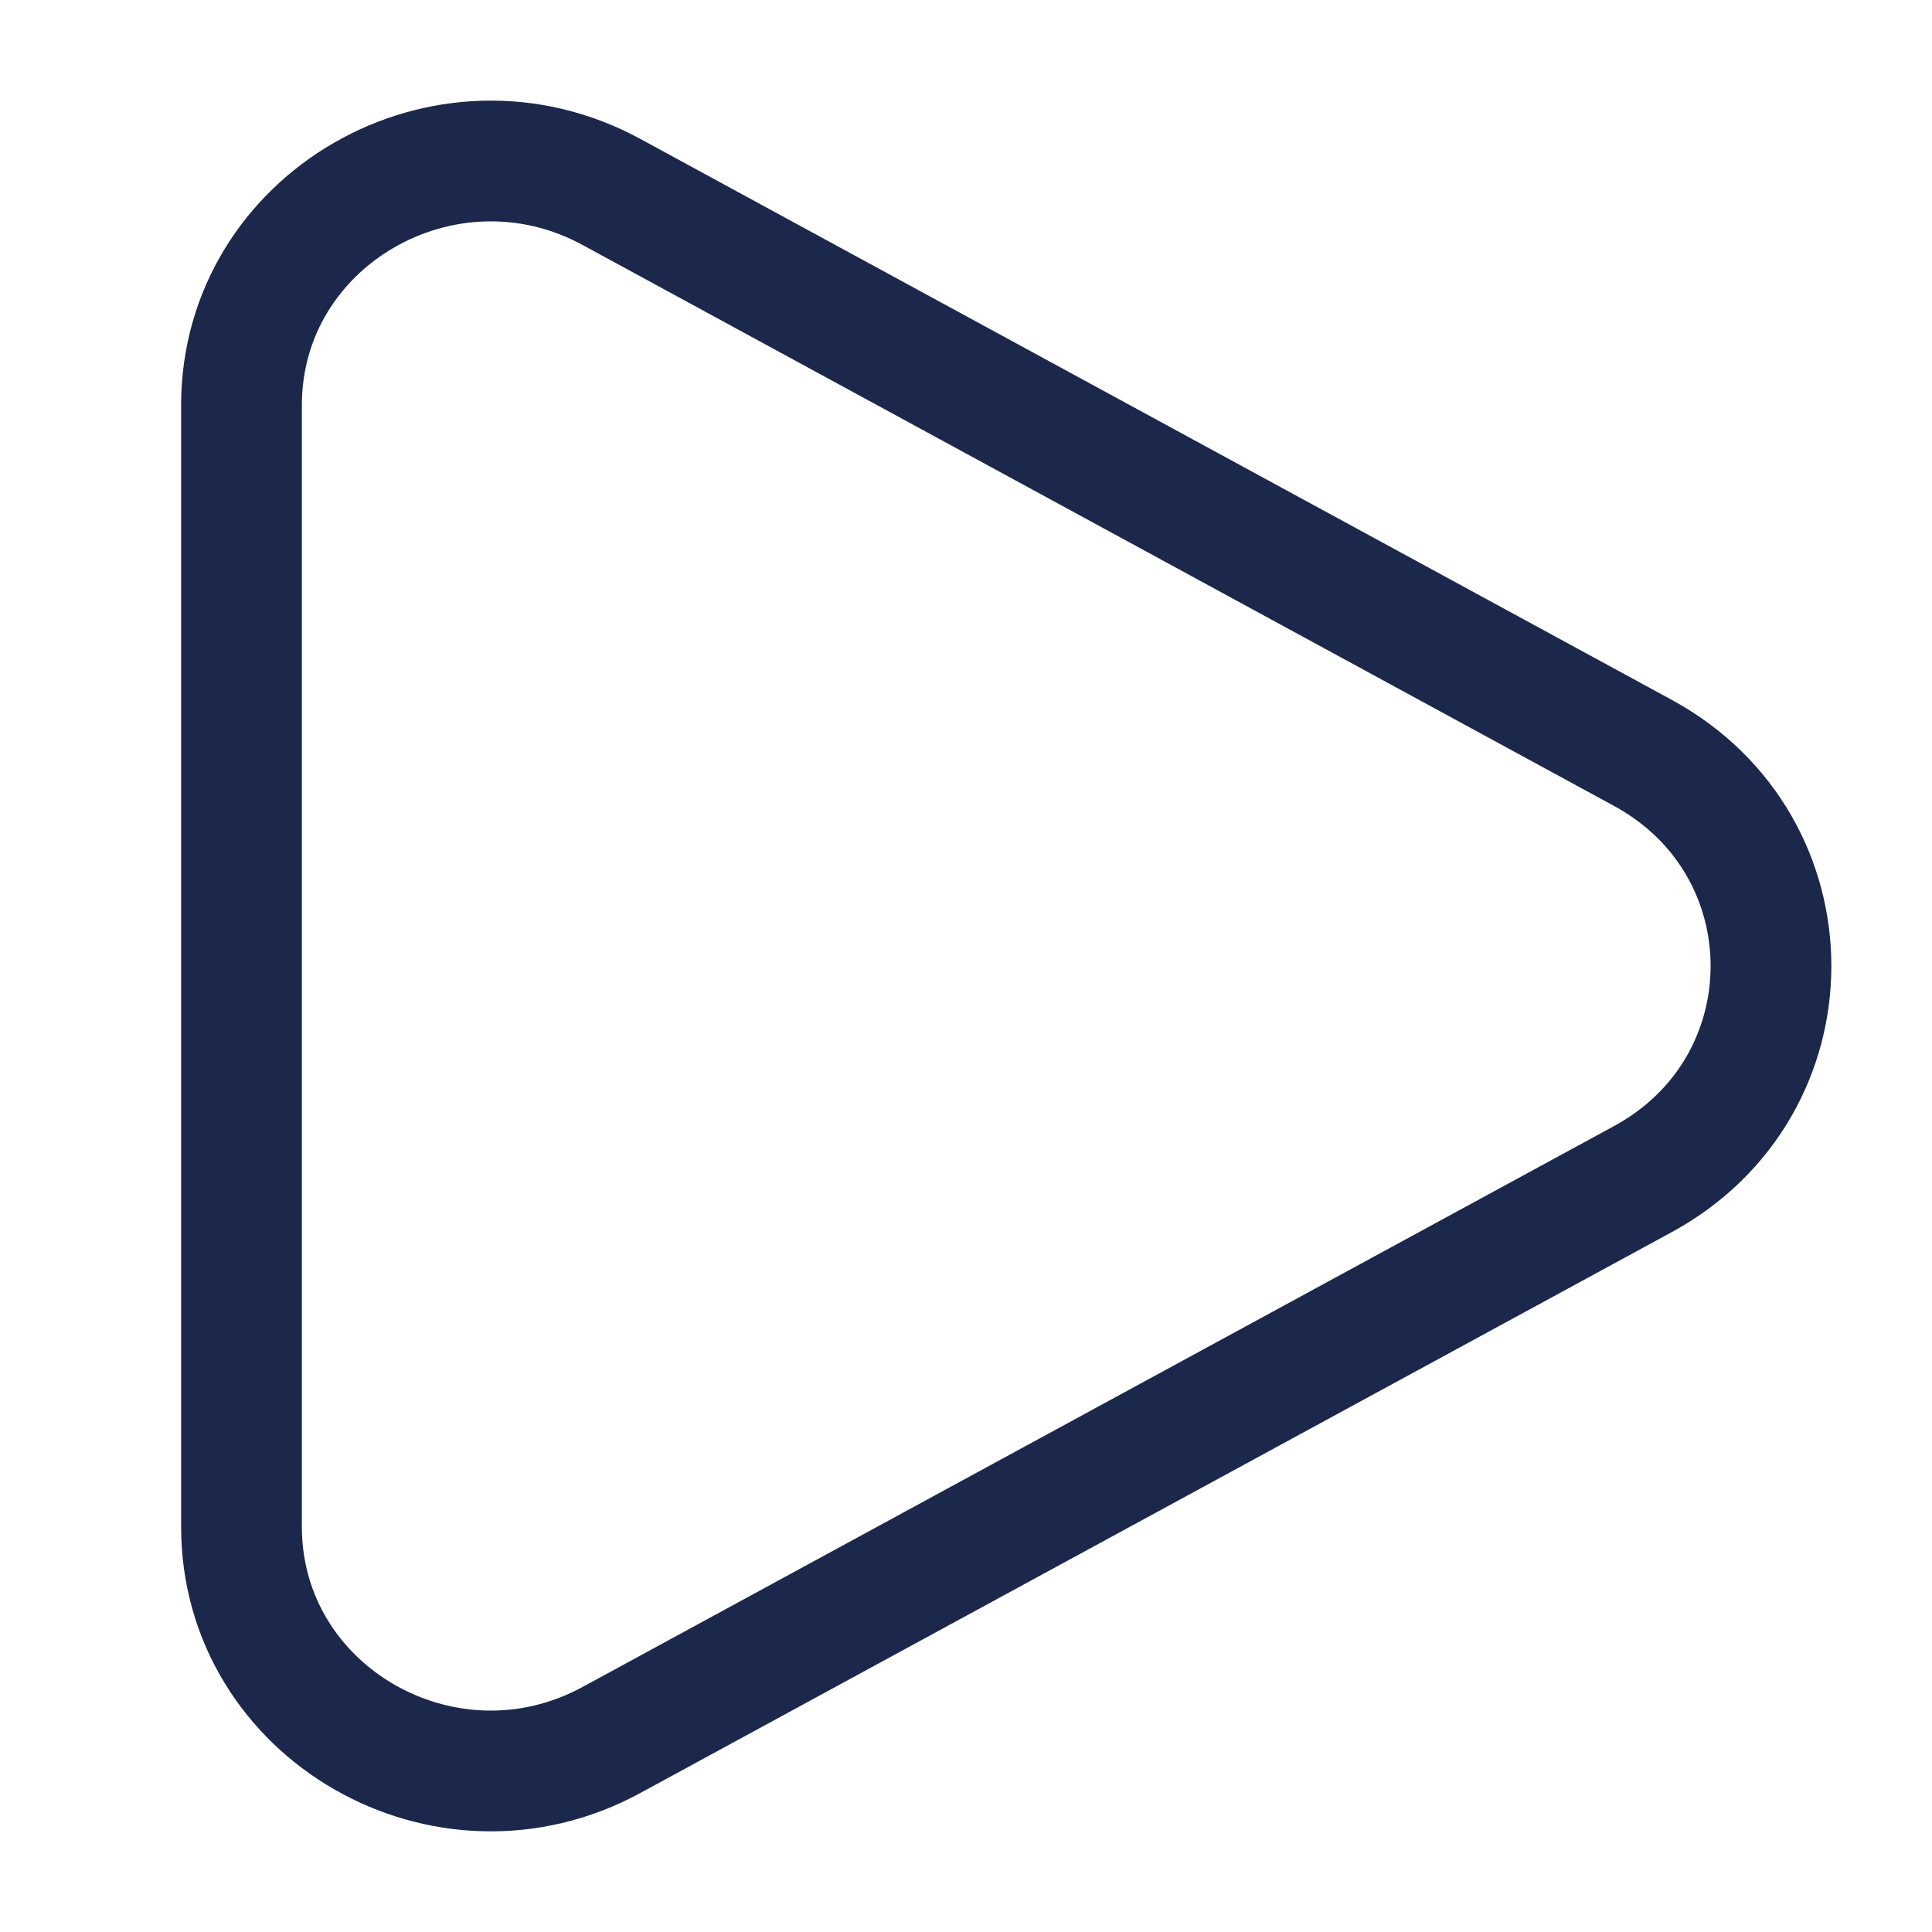
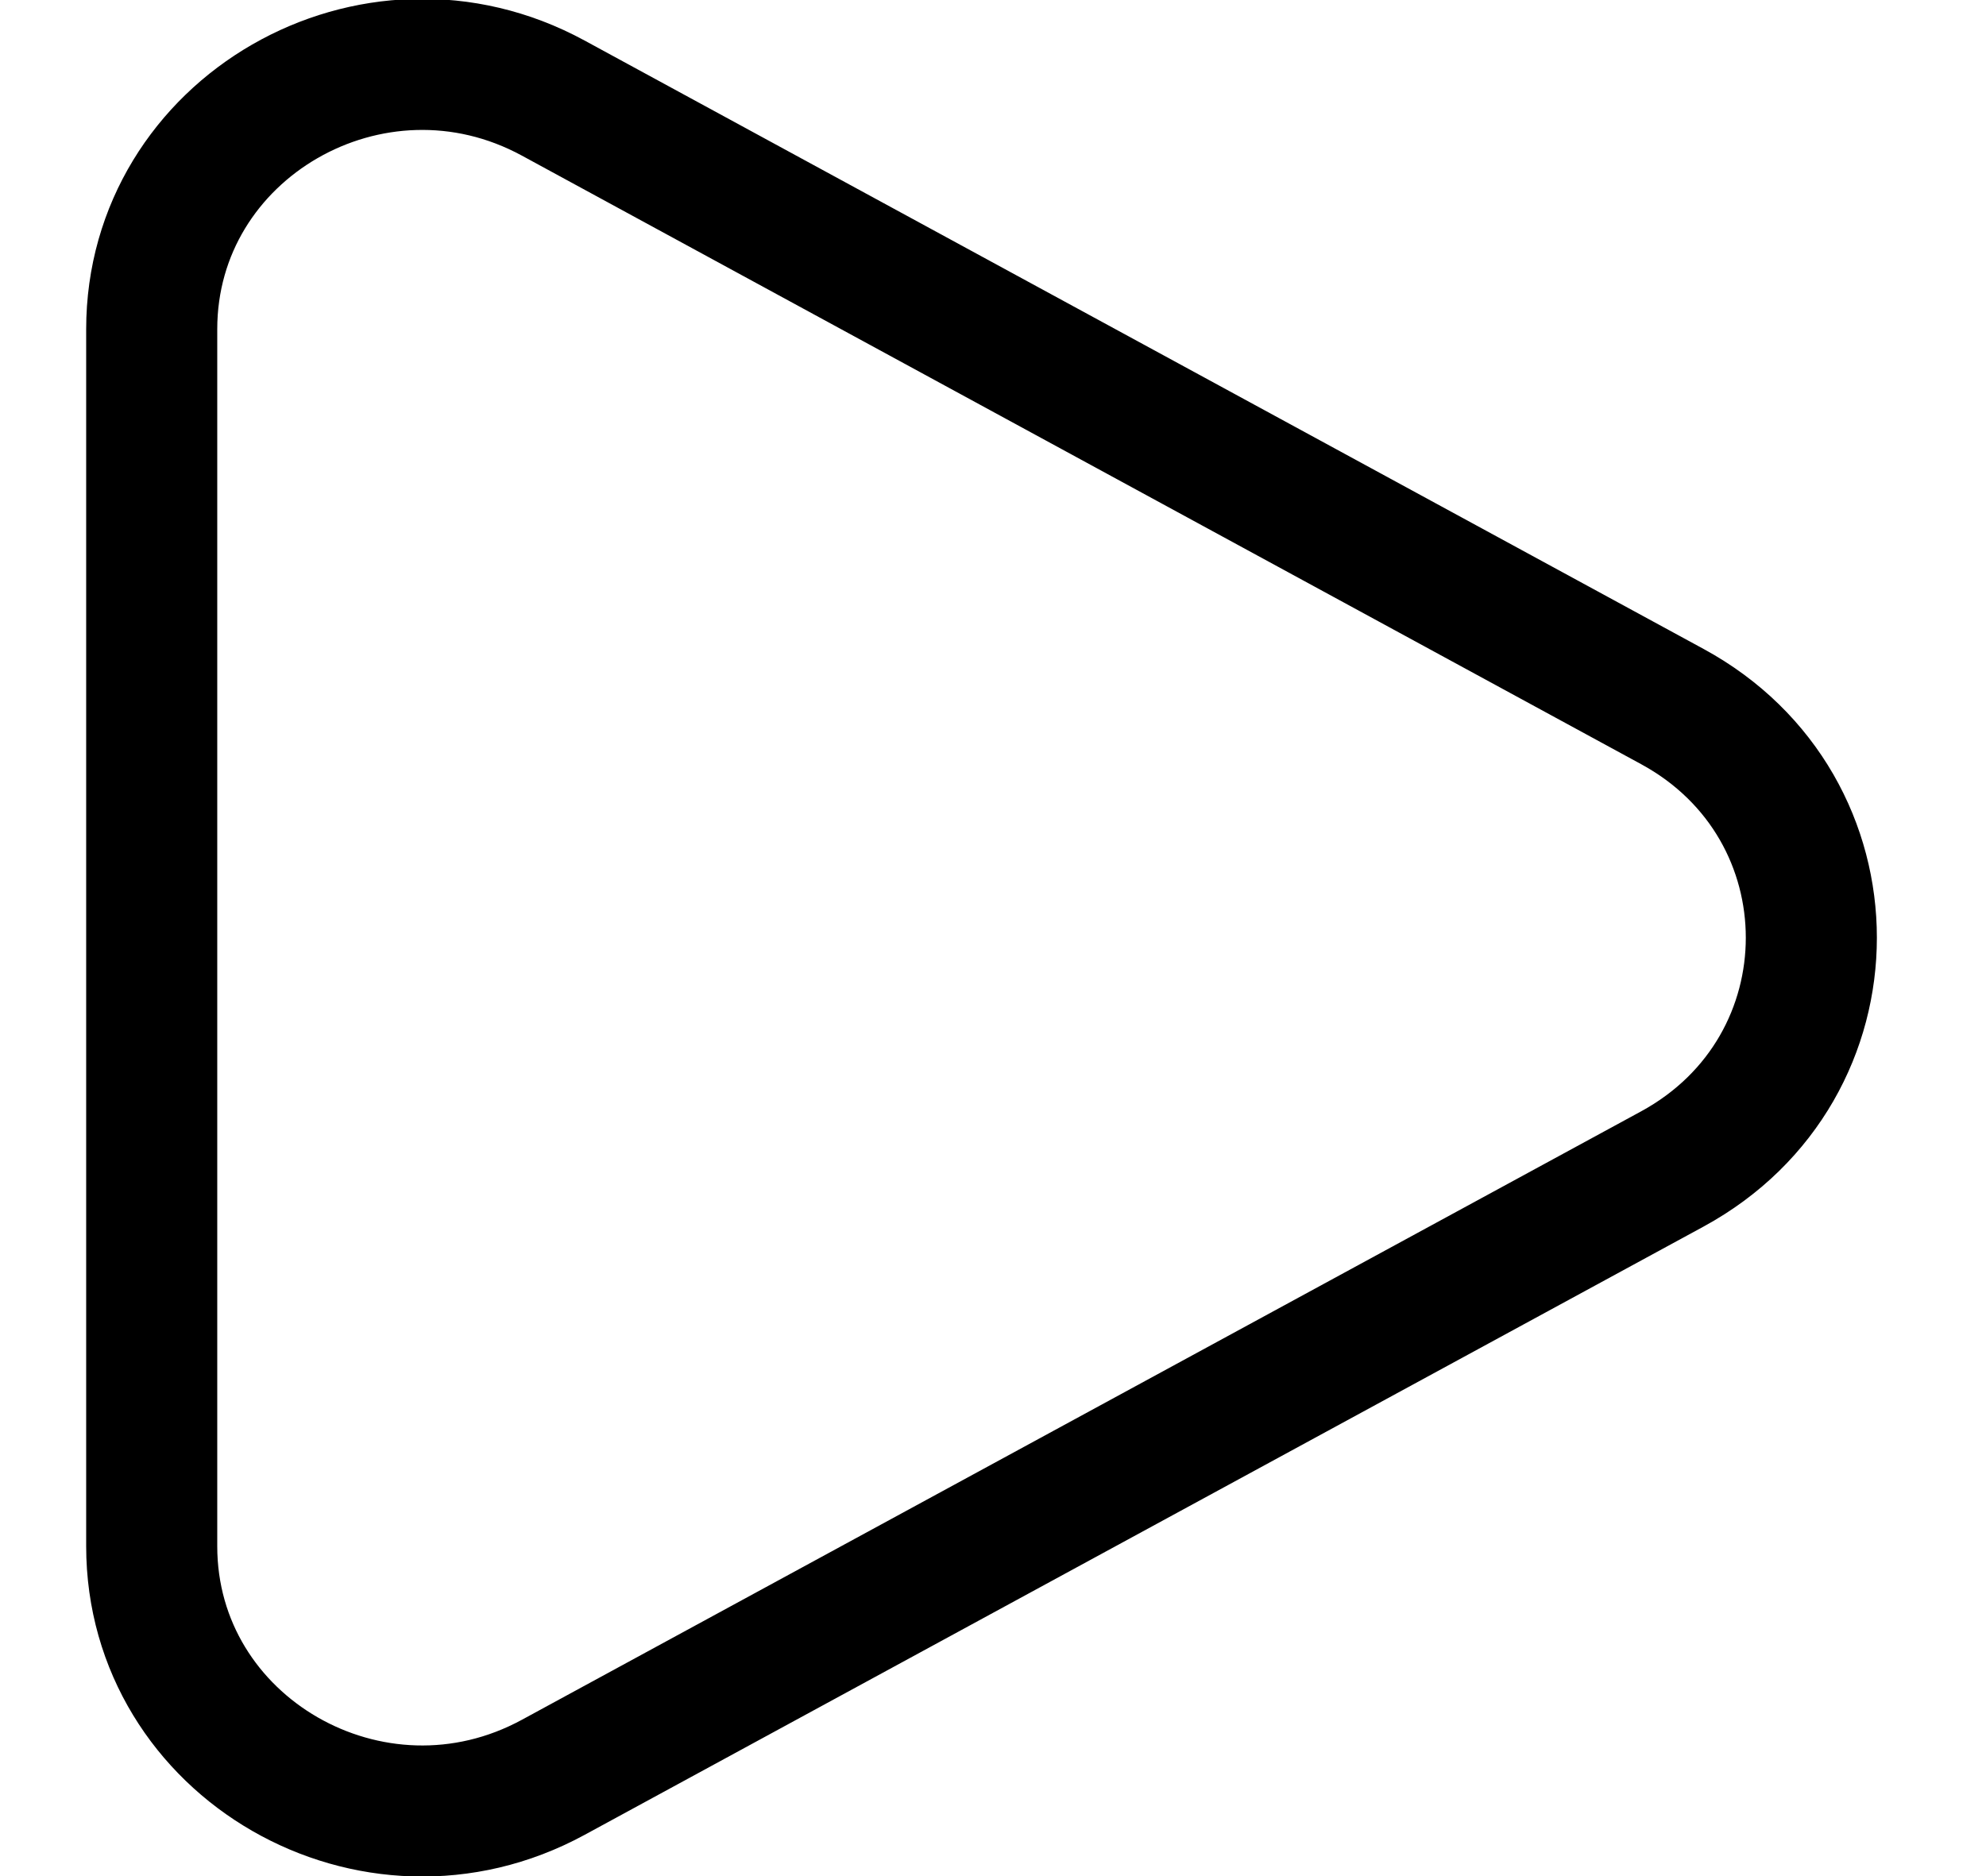
- <svg xmlns="http://www.w3.org/2000/svg" width="19px" height="19px" viewBox="0 0 24 24" fill="none">
-   <path d="M20.409 9.353C22.53 10.507 22.53 13.493 20.409 14.647L7.597 21.614C5.534 22.736 3 21.276 3 18.967L3 5.033C3 2.724 5.534 1.264 7.597 2.385L20.409 9.353Z" stroke="#1C274C" stroke-width="1.5" />
+ <svg xmlns="http://www.w3.org/2000/svg" width="18" height="17" viewBox="0 0 18 17" fill="none">
+   <path d="M15.157 6.405C16.837 7.318 16.837 9.683 15.157 10.597L5.014 16.112C3.381 17 1.375 15.844 1.375 14.016V2.985C1.375 1.157 3.381 0.001 5.014 0.889L15.157 6.405Z" stroke="black" stroke-width="1.188" />
</svg>
